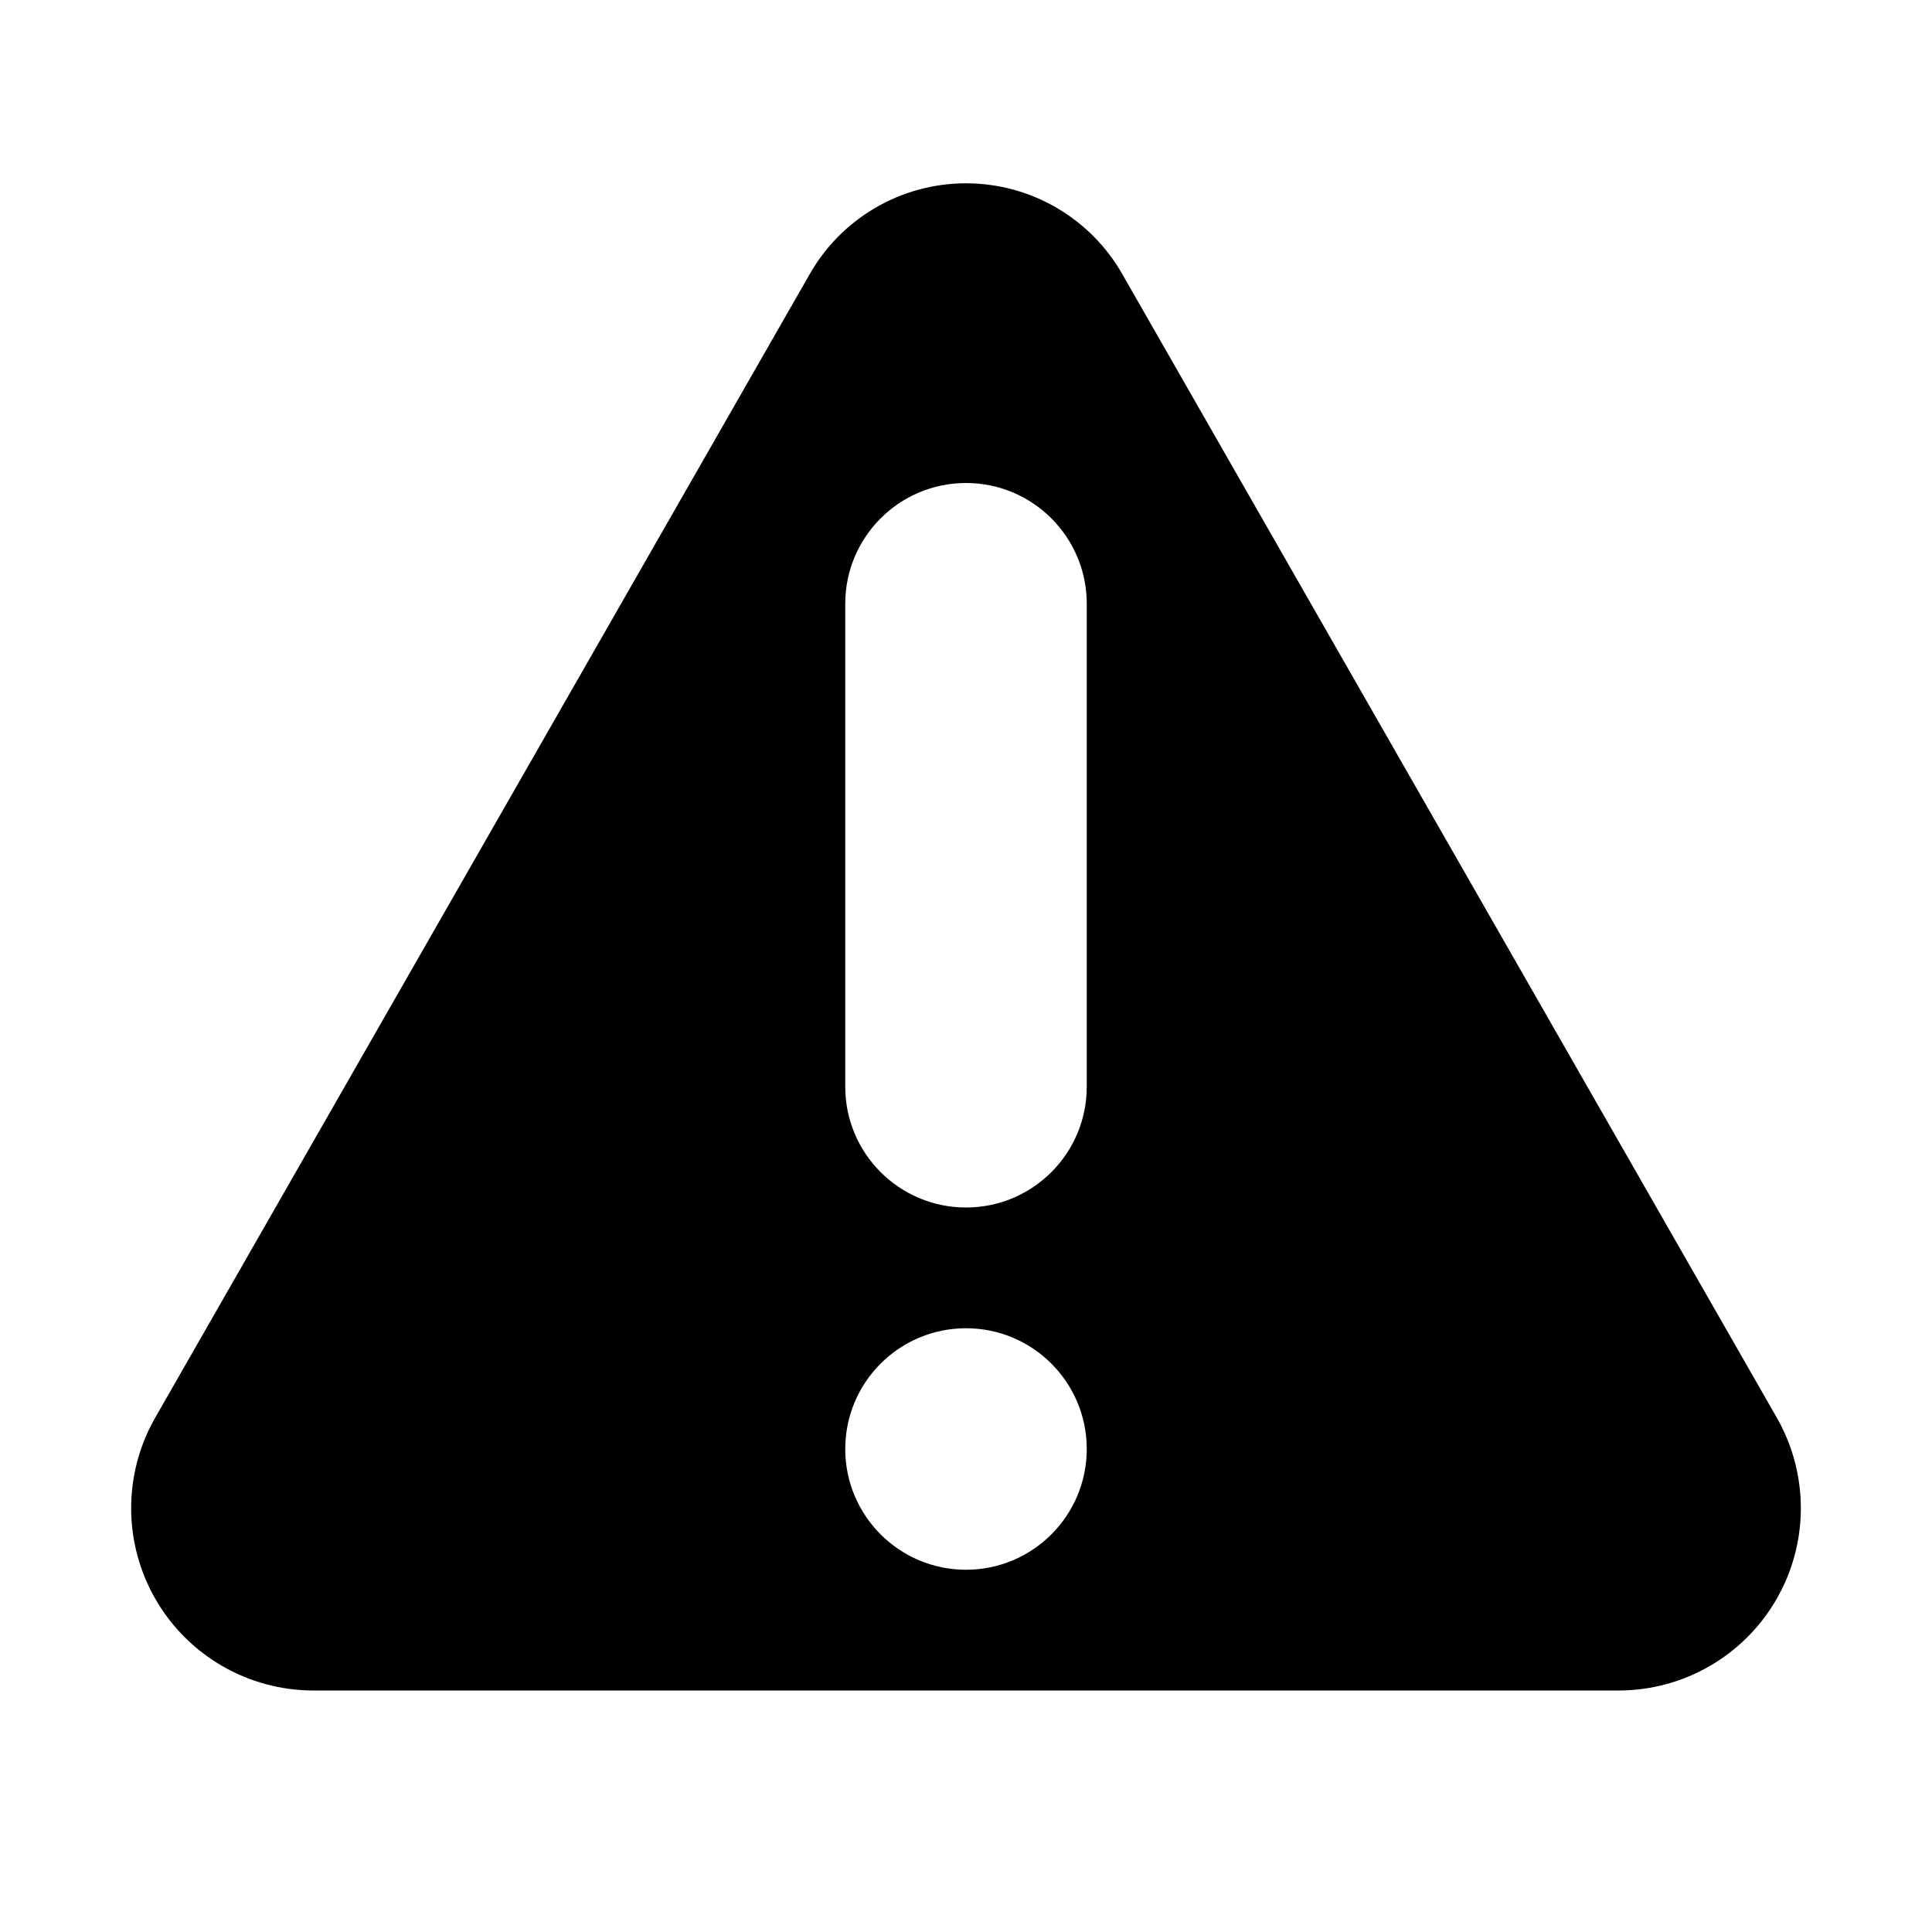
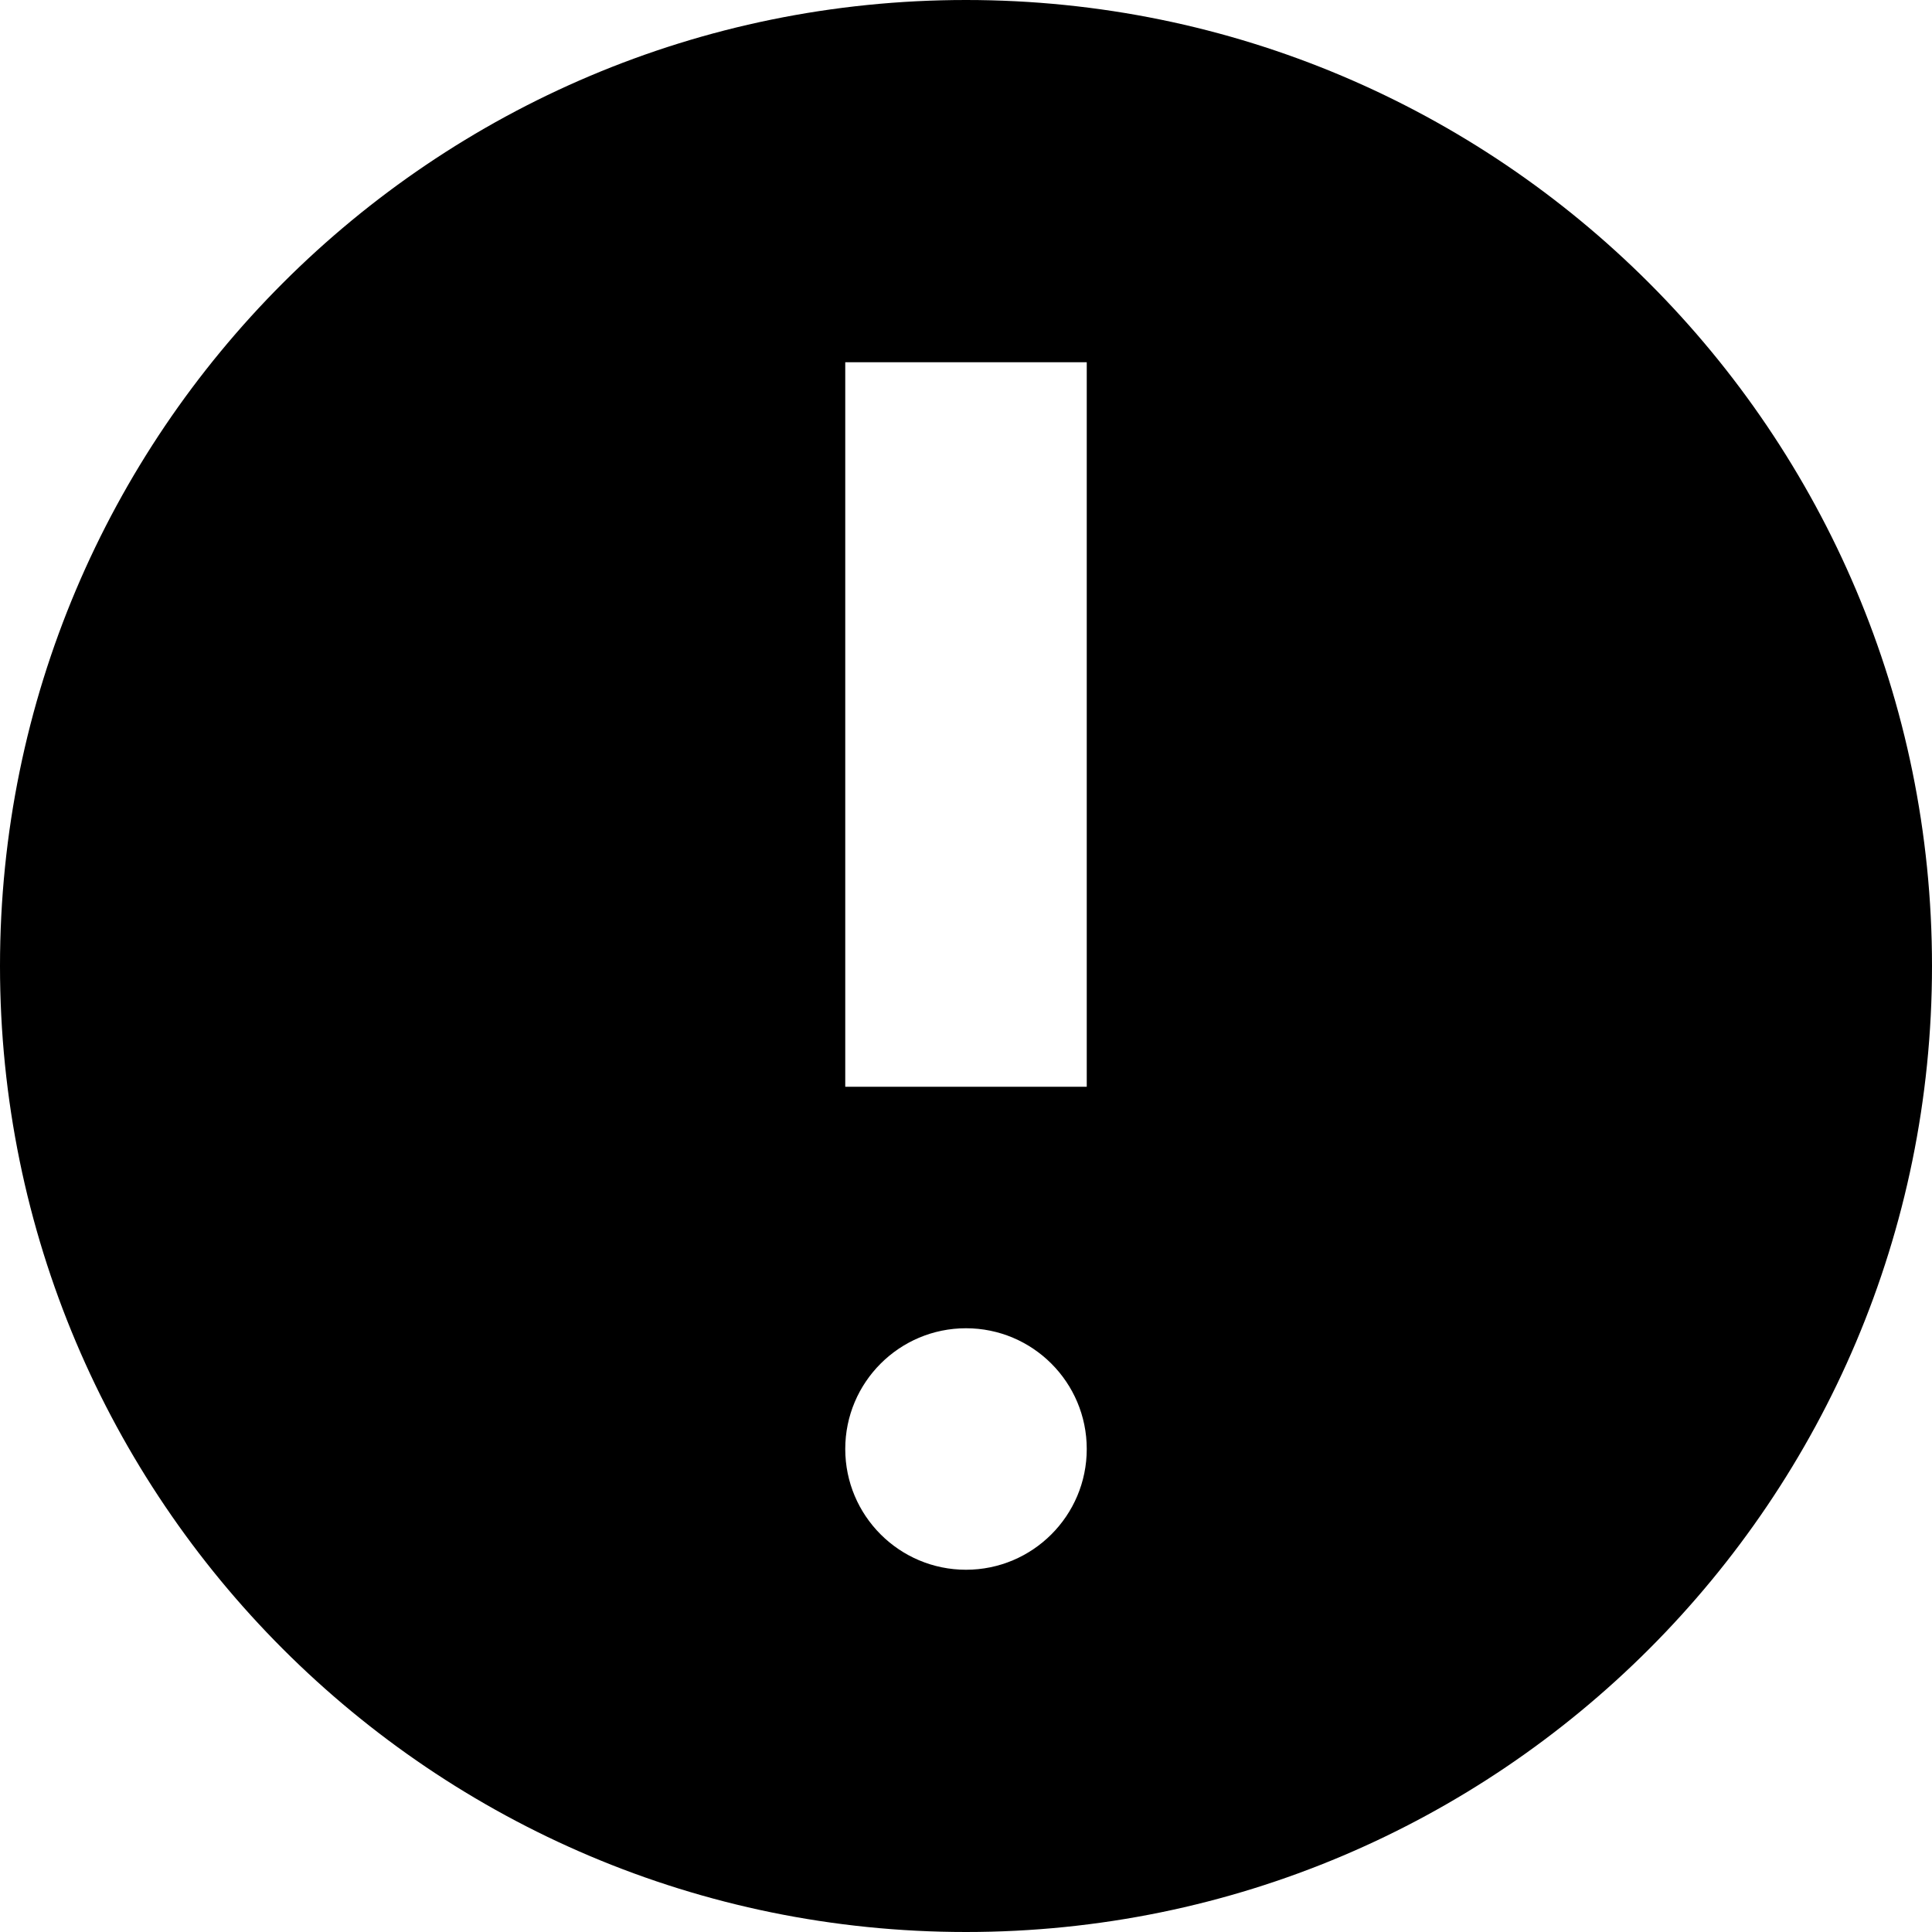
<svg xmlns="http://www.w3.org/2000/svg" viewBox="0 0 16 16">
  <rect x="0" fill="none" width="16" height="16" />
-   <path d="M14.72 11.75 9.3 2.28a1.49 1.49 0 0 0-2.6 0L1.28 11.75A1.51 1.51 0 0 0 2.59 14H13.41A1.51 1.51 0 0 0 14.72 11.75ZM8 13a1 1 0 1 1 1-1A1 1 0 0 1 8 13ZM9 9A1 1 0 0 1 7 9V5A1 1 0 0 1 9 5Z" />
+   <path d="M8 0C3.582 0 0 3.582 0 8s3.582 8 8 8 8-3.582 8-8S12.418 0 8 0zM8 13c-0.552 0-1-0.448-1-1 0-0.552 0.448-1 1-1s1 0.448 1 1C9 12.552 8.552 13 8 13zM9 9H7V3h2V9z" />
</svg>
